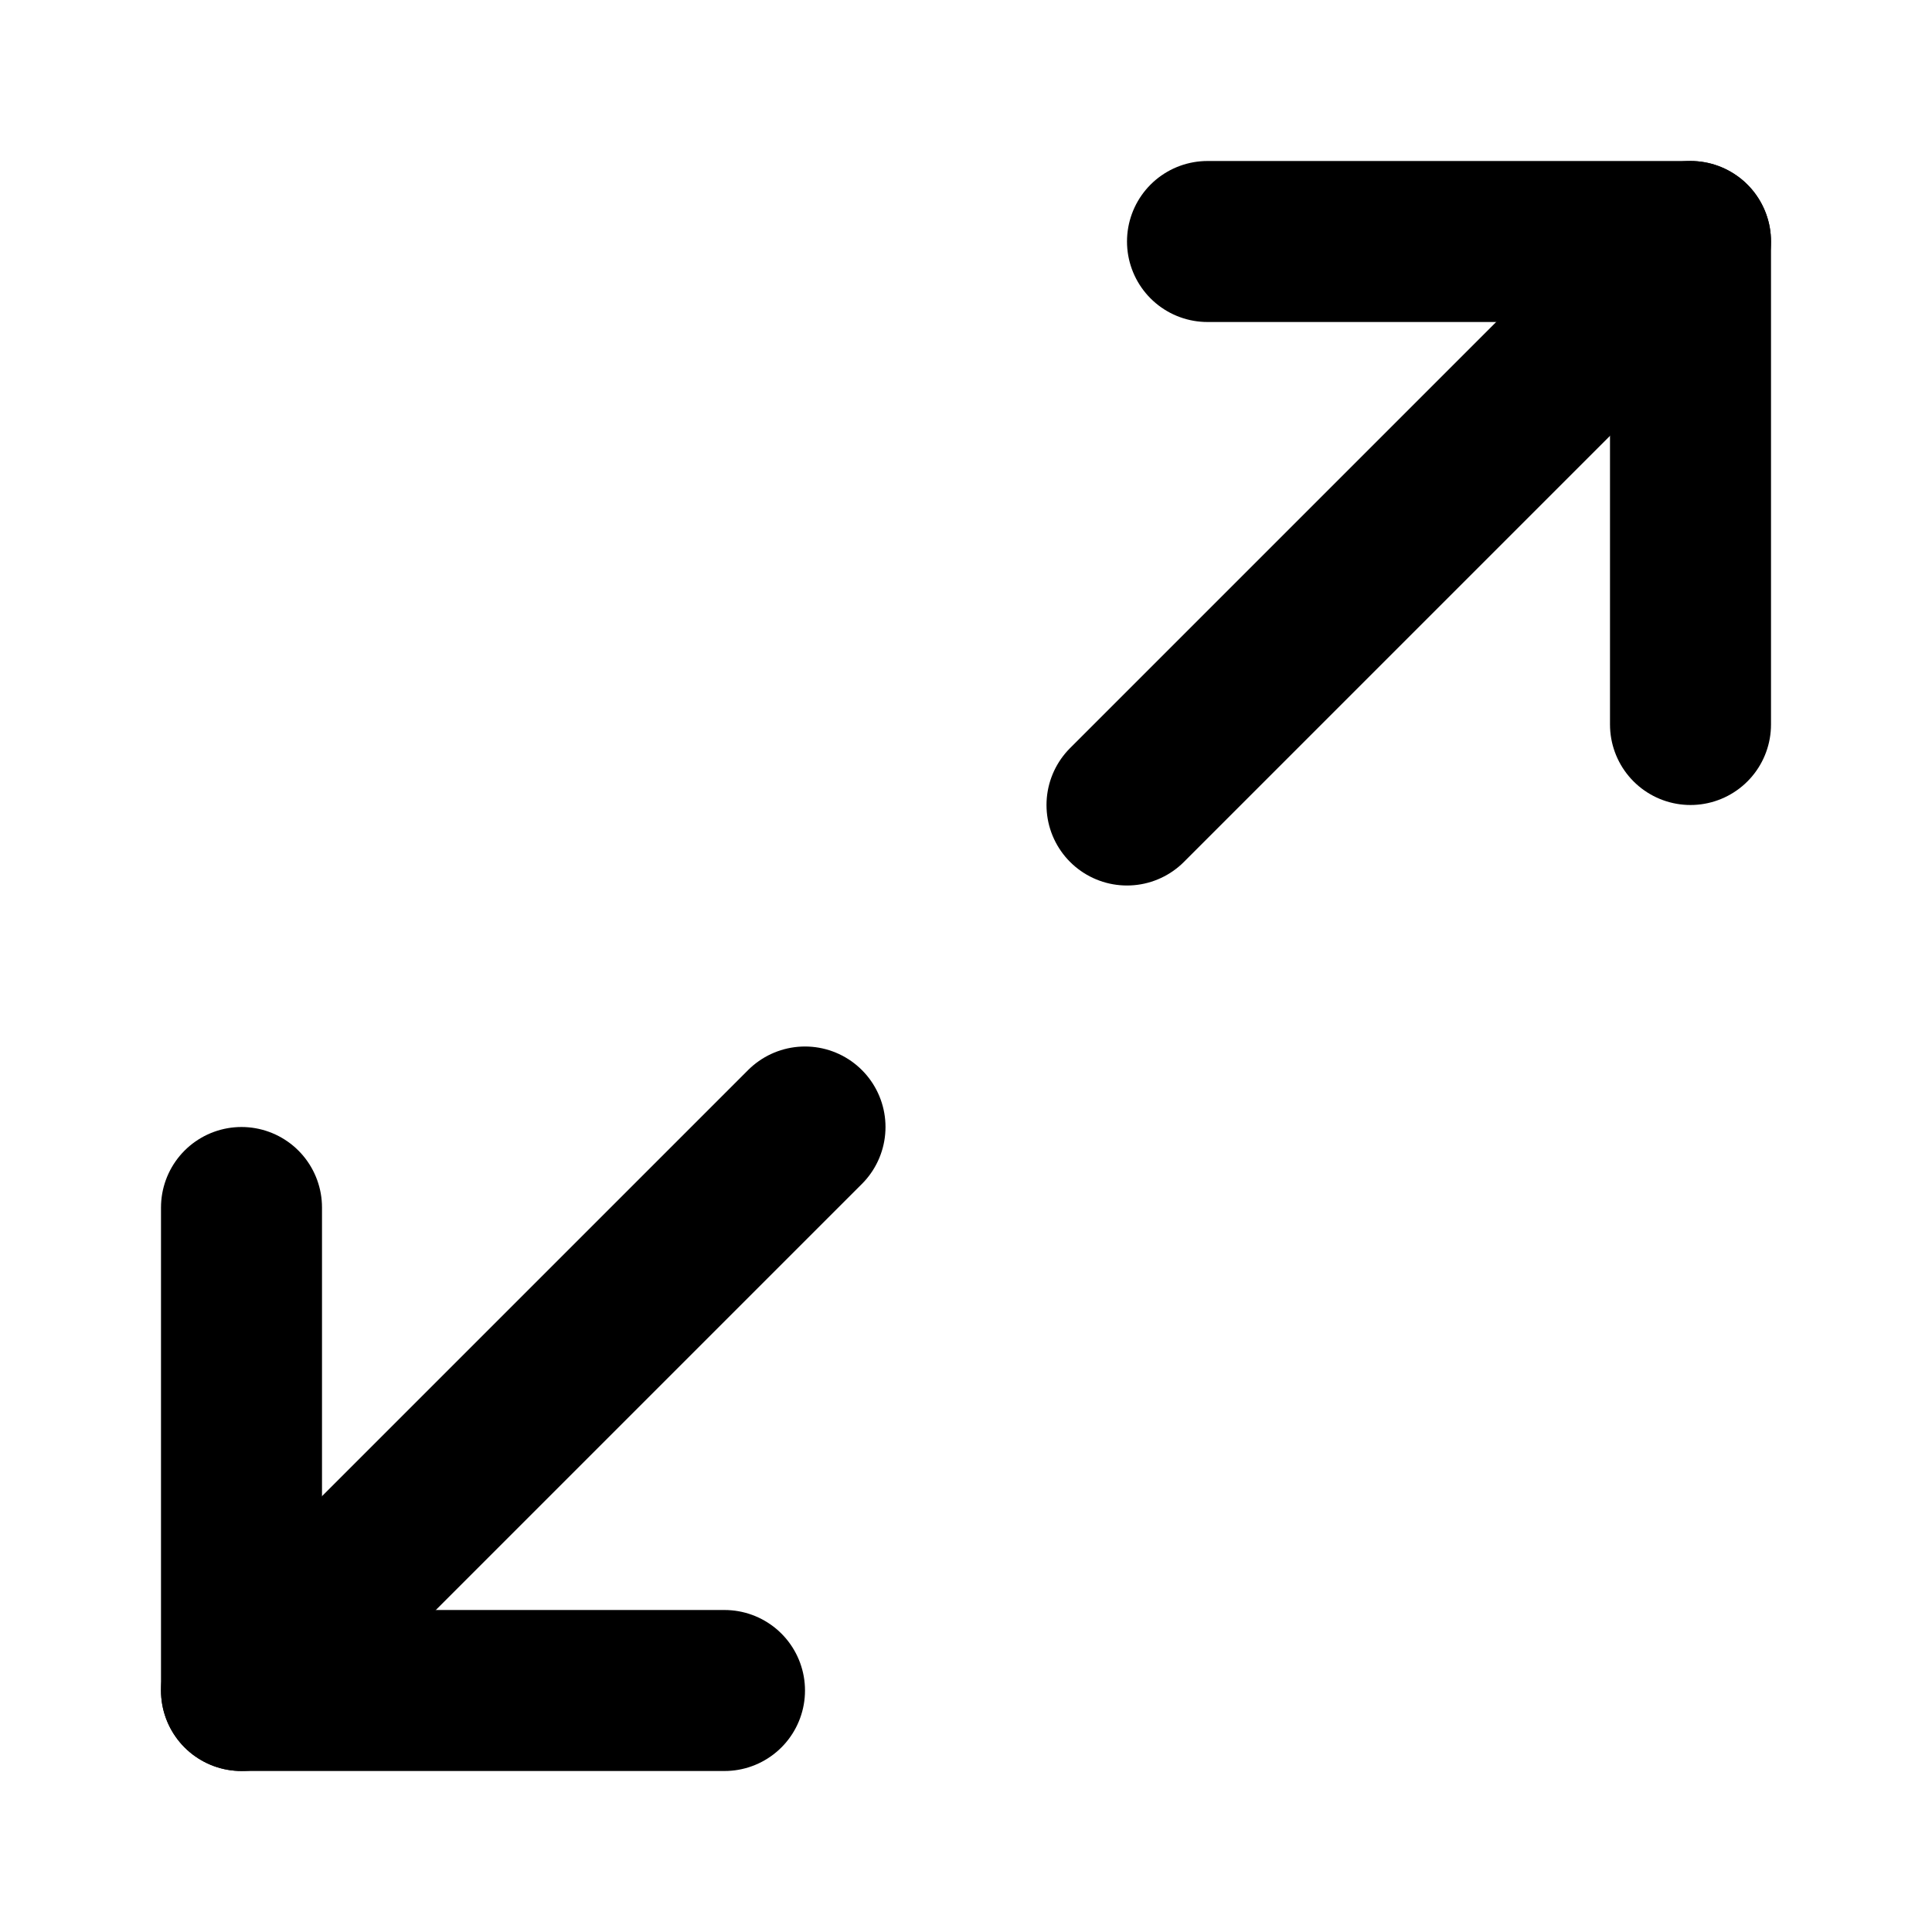
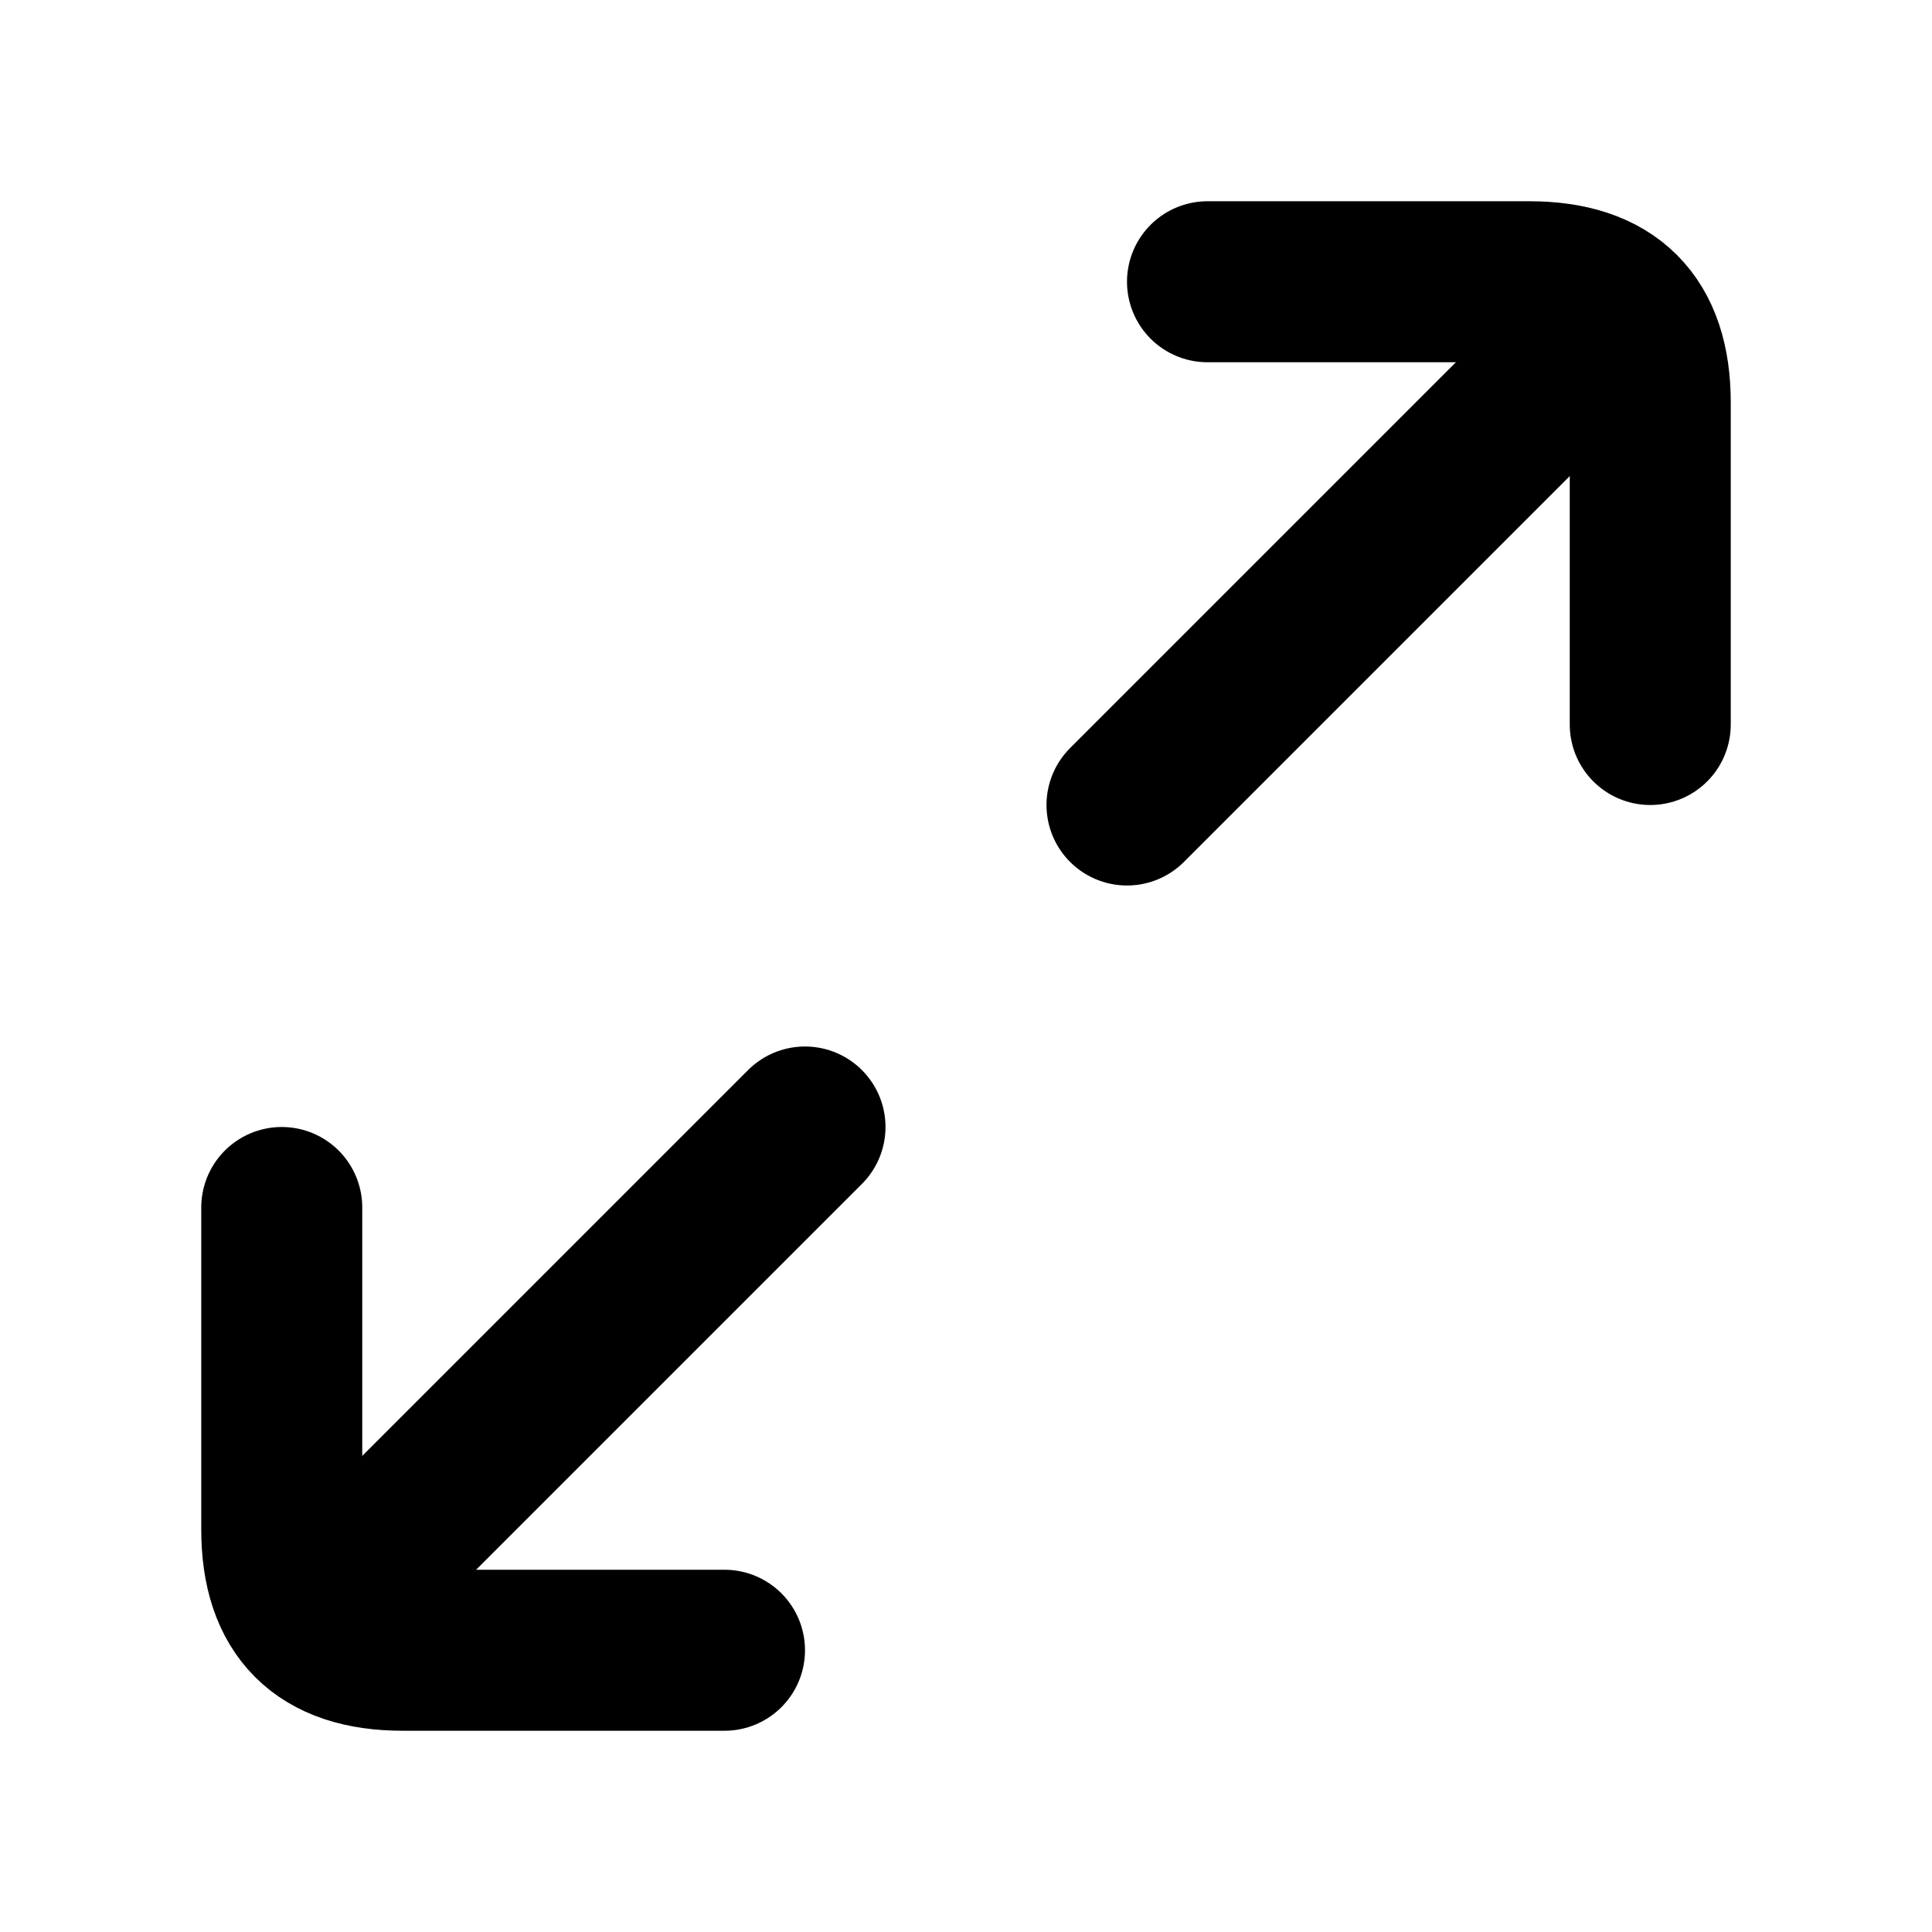
<svg xmlns="http://www.w3.org/2000/svg" width="24" height="24" viewBox="0 0 24 24" fill="none" stroke="currentColor" stroke-width="2" stroke-linecap="round" stroke-linejoin="round">
-   <polyline points="15 3 21 3 21 9" />
-   <polyline points="9 21 3 21 3 15" />
-   <line x1="21" x2="14" y1="3" y2="10" />
-   <line x1="3" x2="10" y1="21" y2="14" />
+   <path d="M14 10L19.9 4.1" />
+   <path d="M15 3.5L19 3.5Q20.5 3.5 20.5 5L20.5 9" />
+   <path d="M10 14L4.1 19.9" />
+   <path d="M9 20.5L5 20.5Q3.5 20.5 3.5 19L3.5 15" />
</svg>
